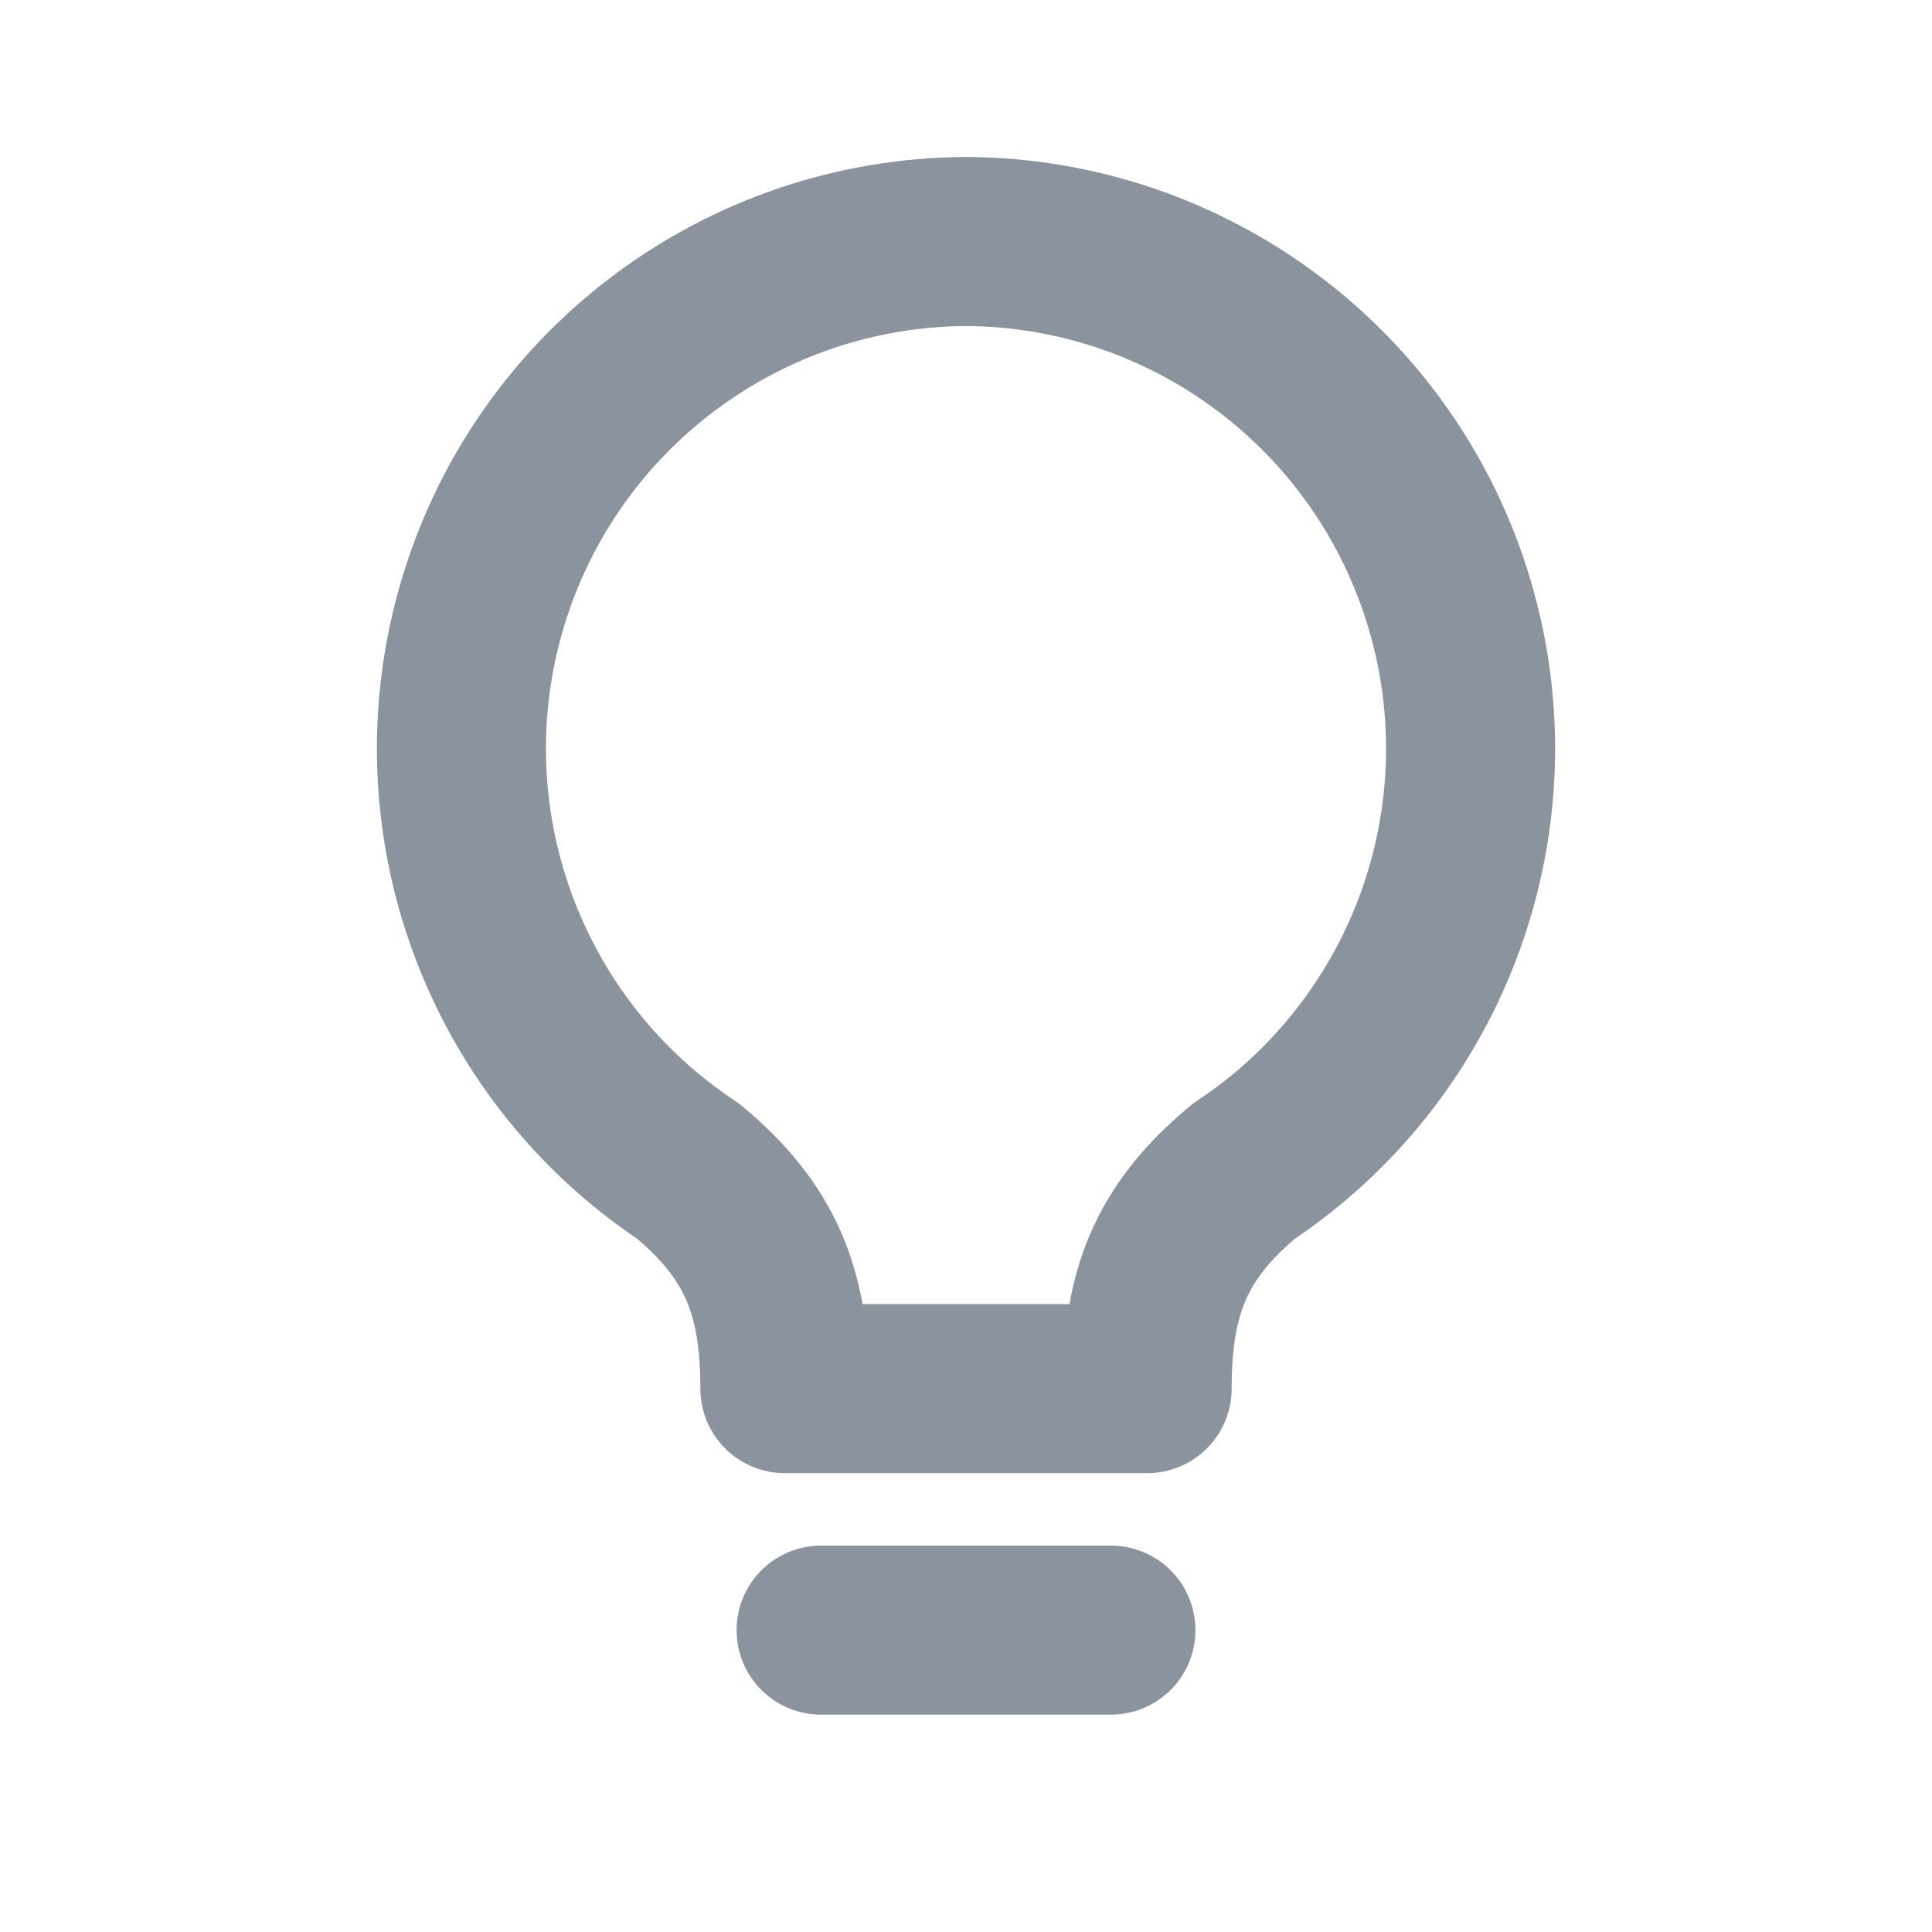
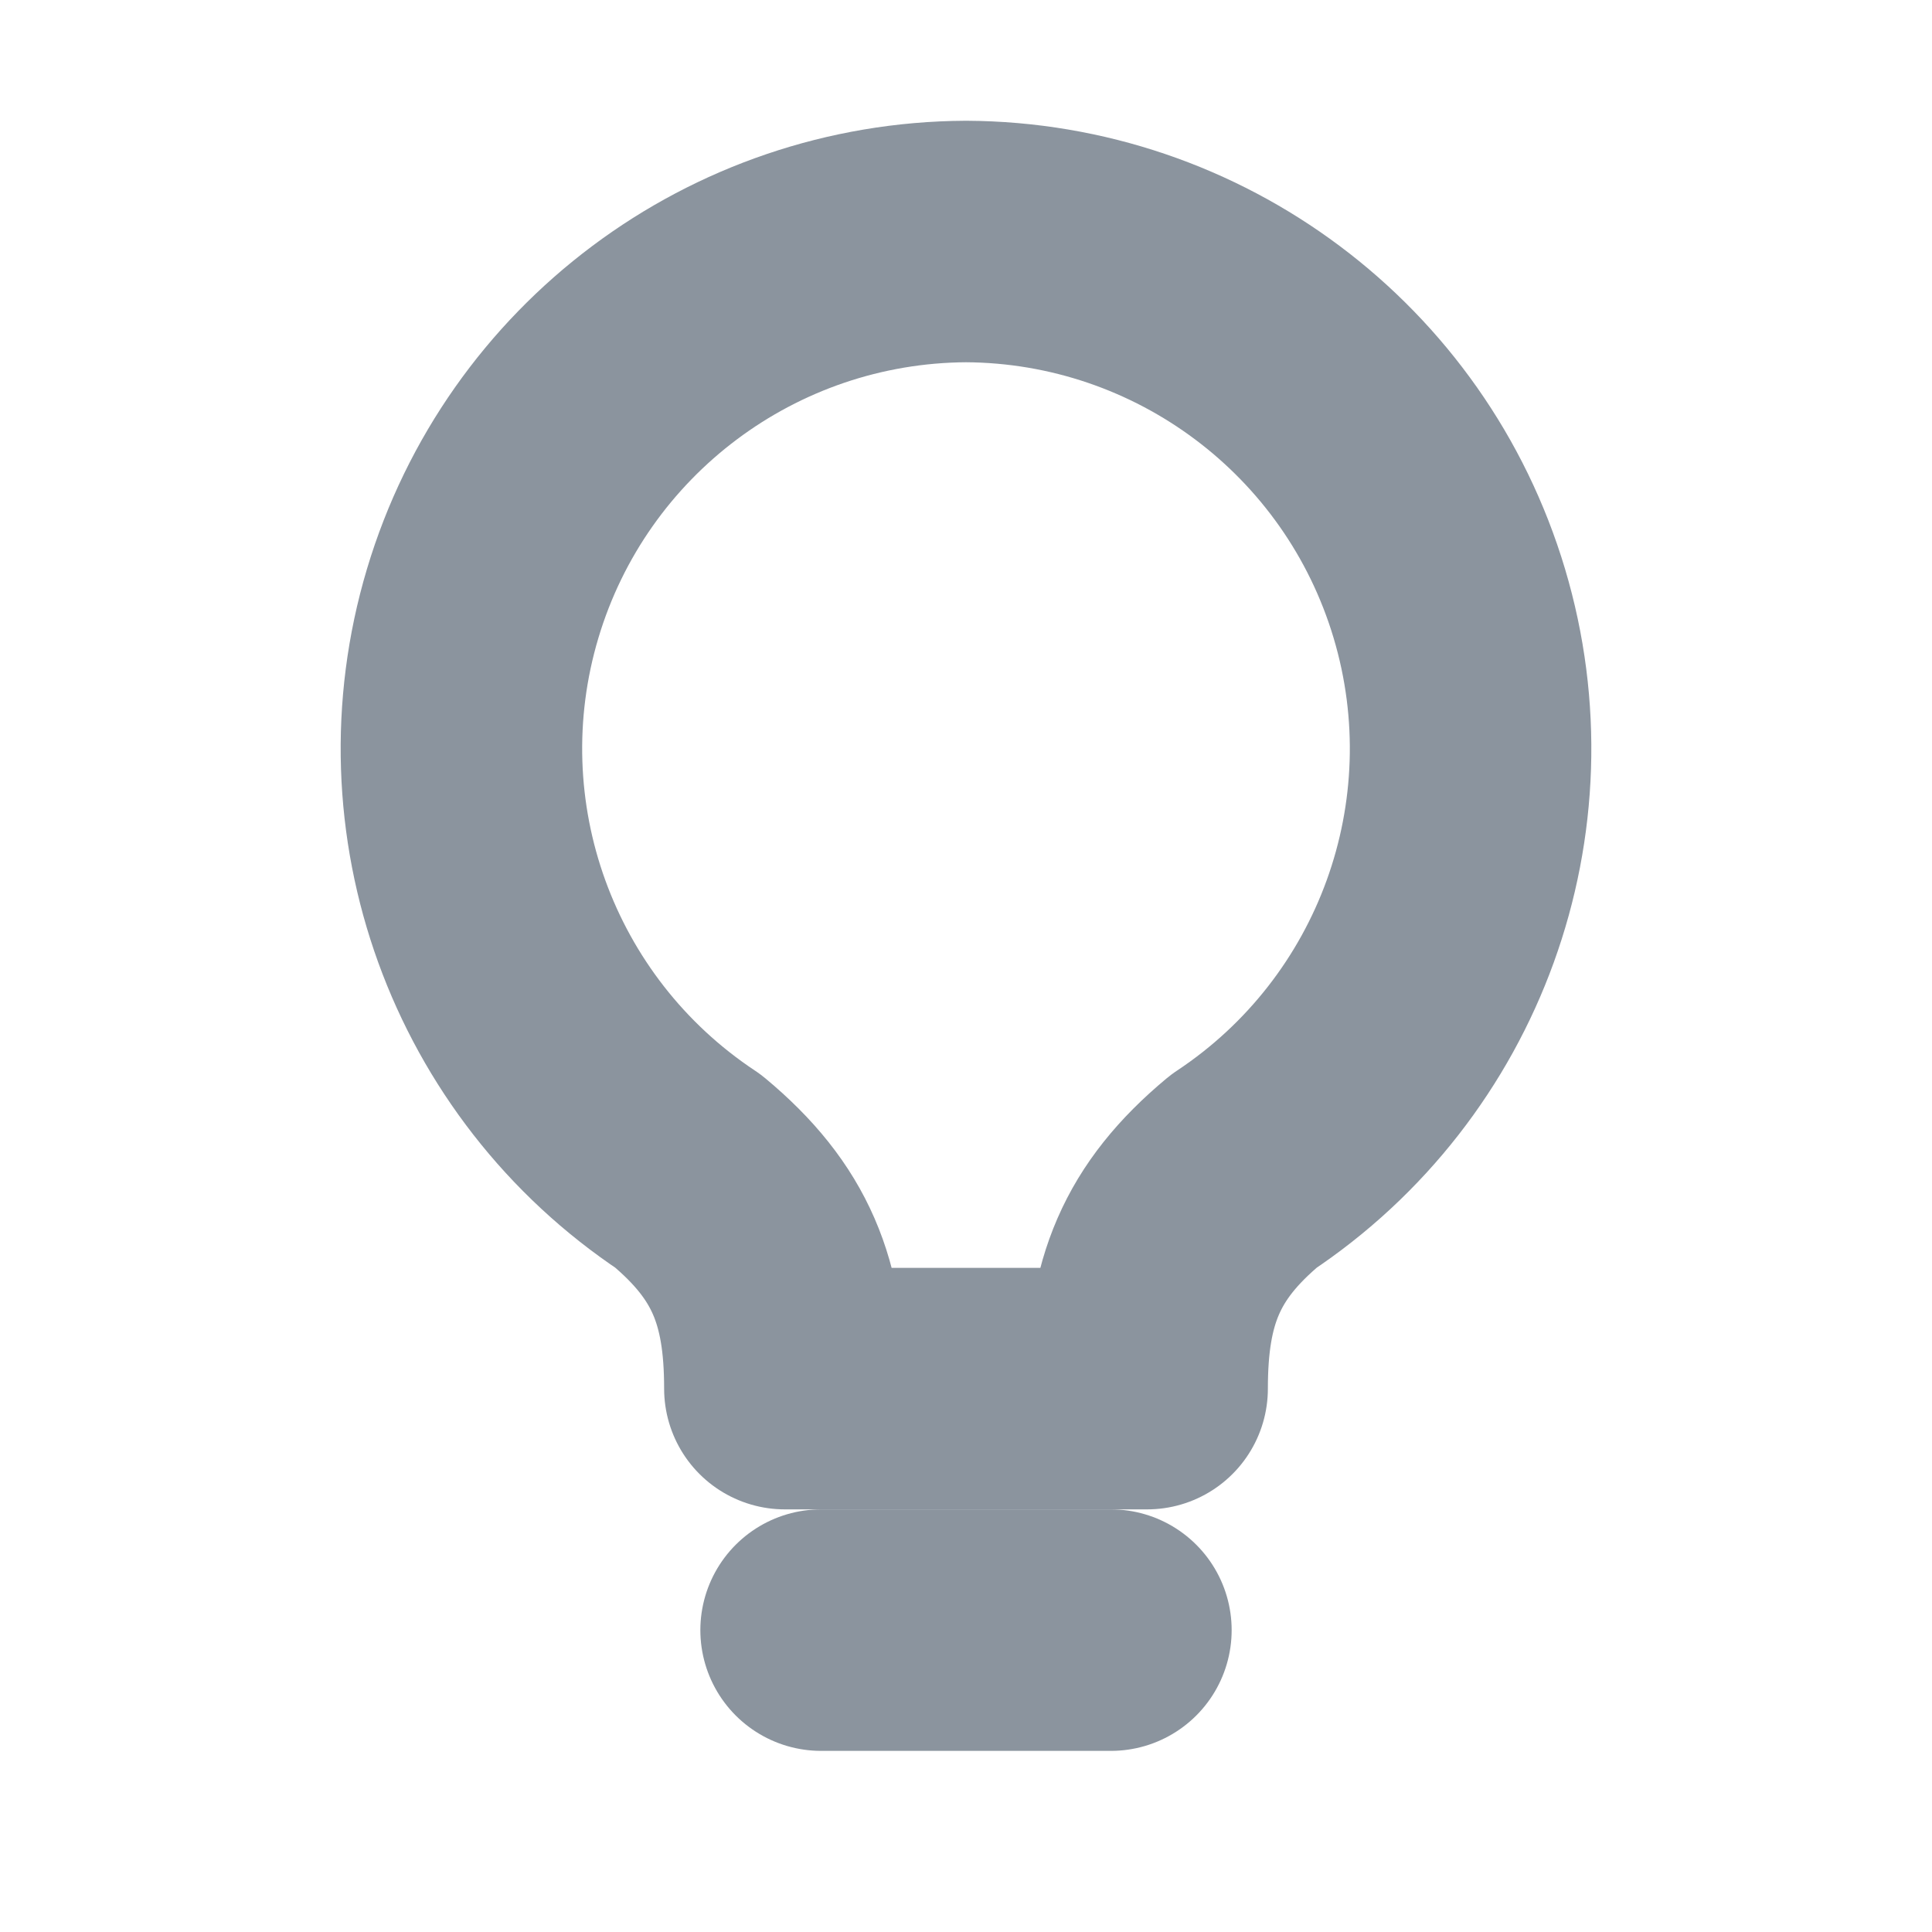
- <svg xmlns="http://www.w3.org/2000/svg" viewBox="0 0 16 16" width="16" height="16" fill="none" stroke="#8b949e" stroke-width="1.4" stroke-linecap="round" stroke-linejoin="round">
+ <svg xmlns="http://www.w3.org/2000/svg" viewBox="0 0 16 16" width="16" height="16" fill="none" stroke="#8b949e" stroke-width="2" stroke-linecap="round" stroke-linejoin="round">
  <path d="M8 2a4.2 4.2 0 0 0-2.3 7.7c.6.5.8 1 .8 1.8h3c0-.8.2-1.3.8-1.8A4.2 4.2 0 0 0 8 2z" />
  <path d="M6.8 13.5h2.4" />
</svg>
